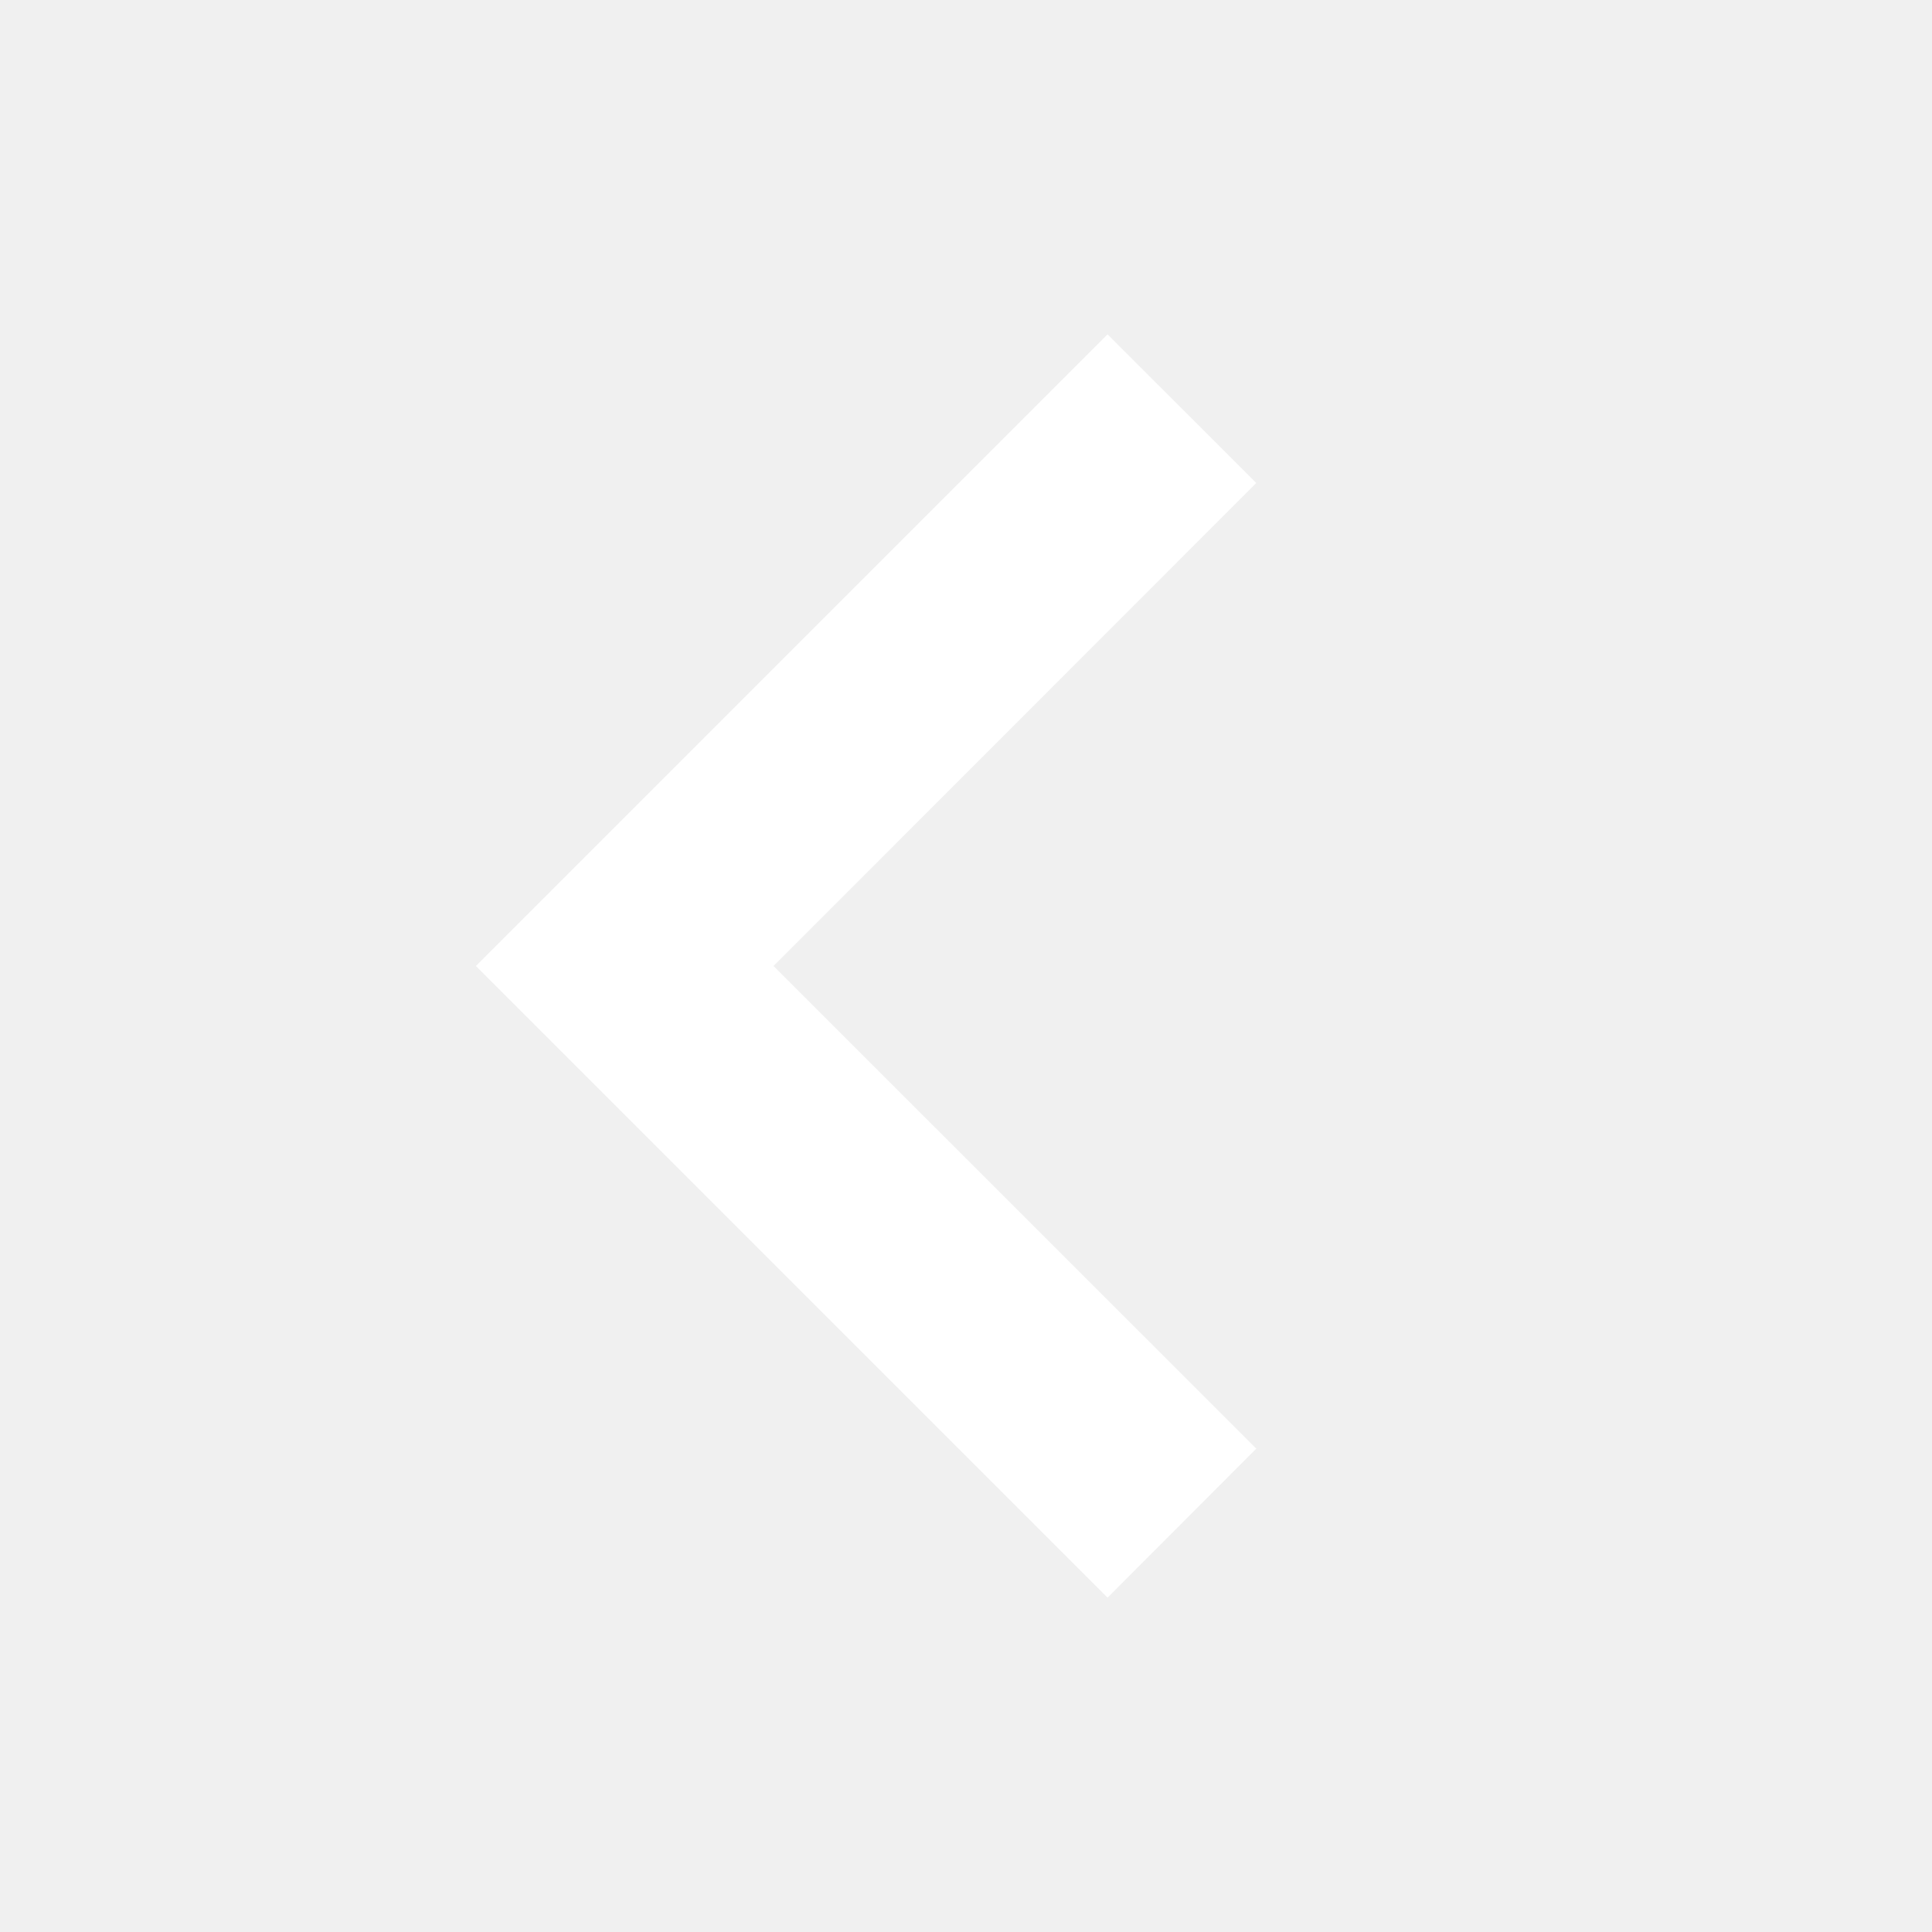
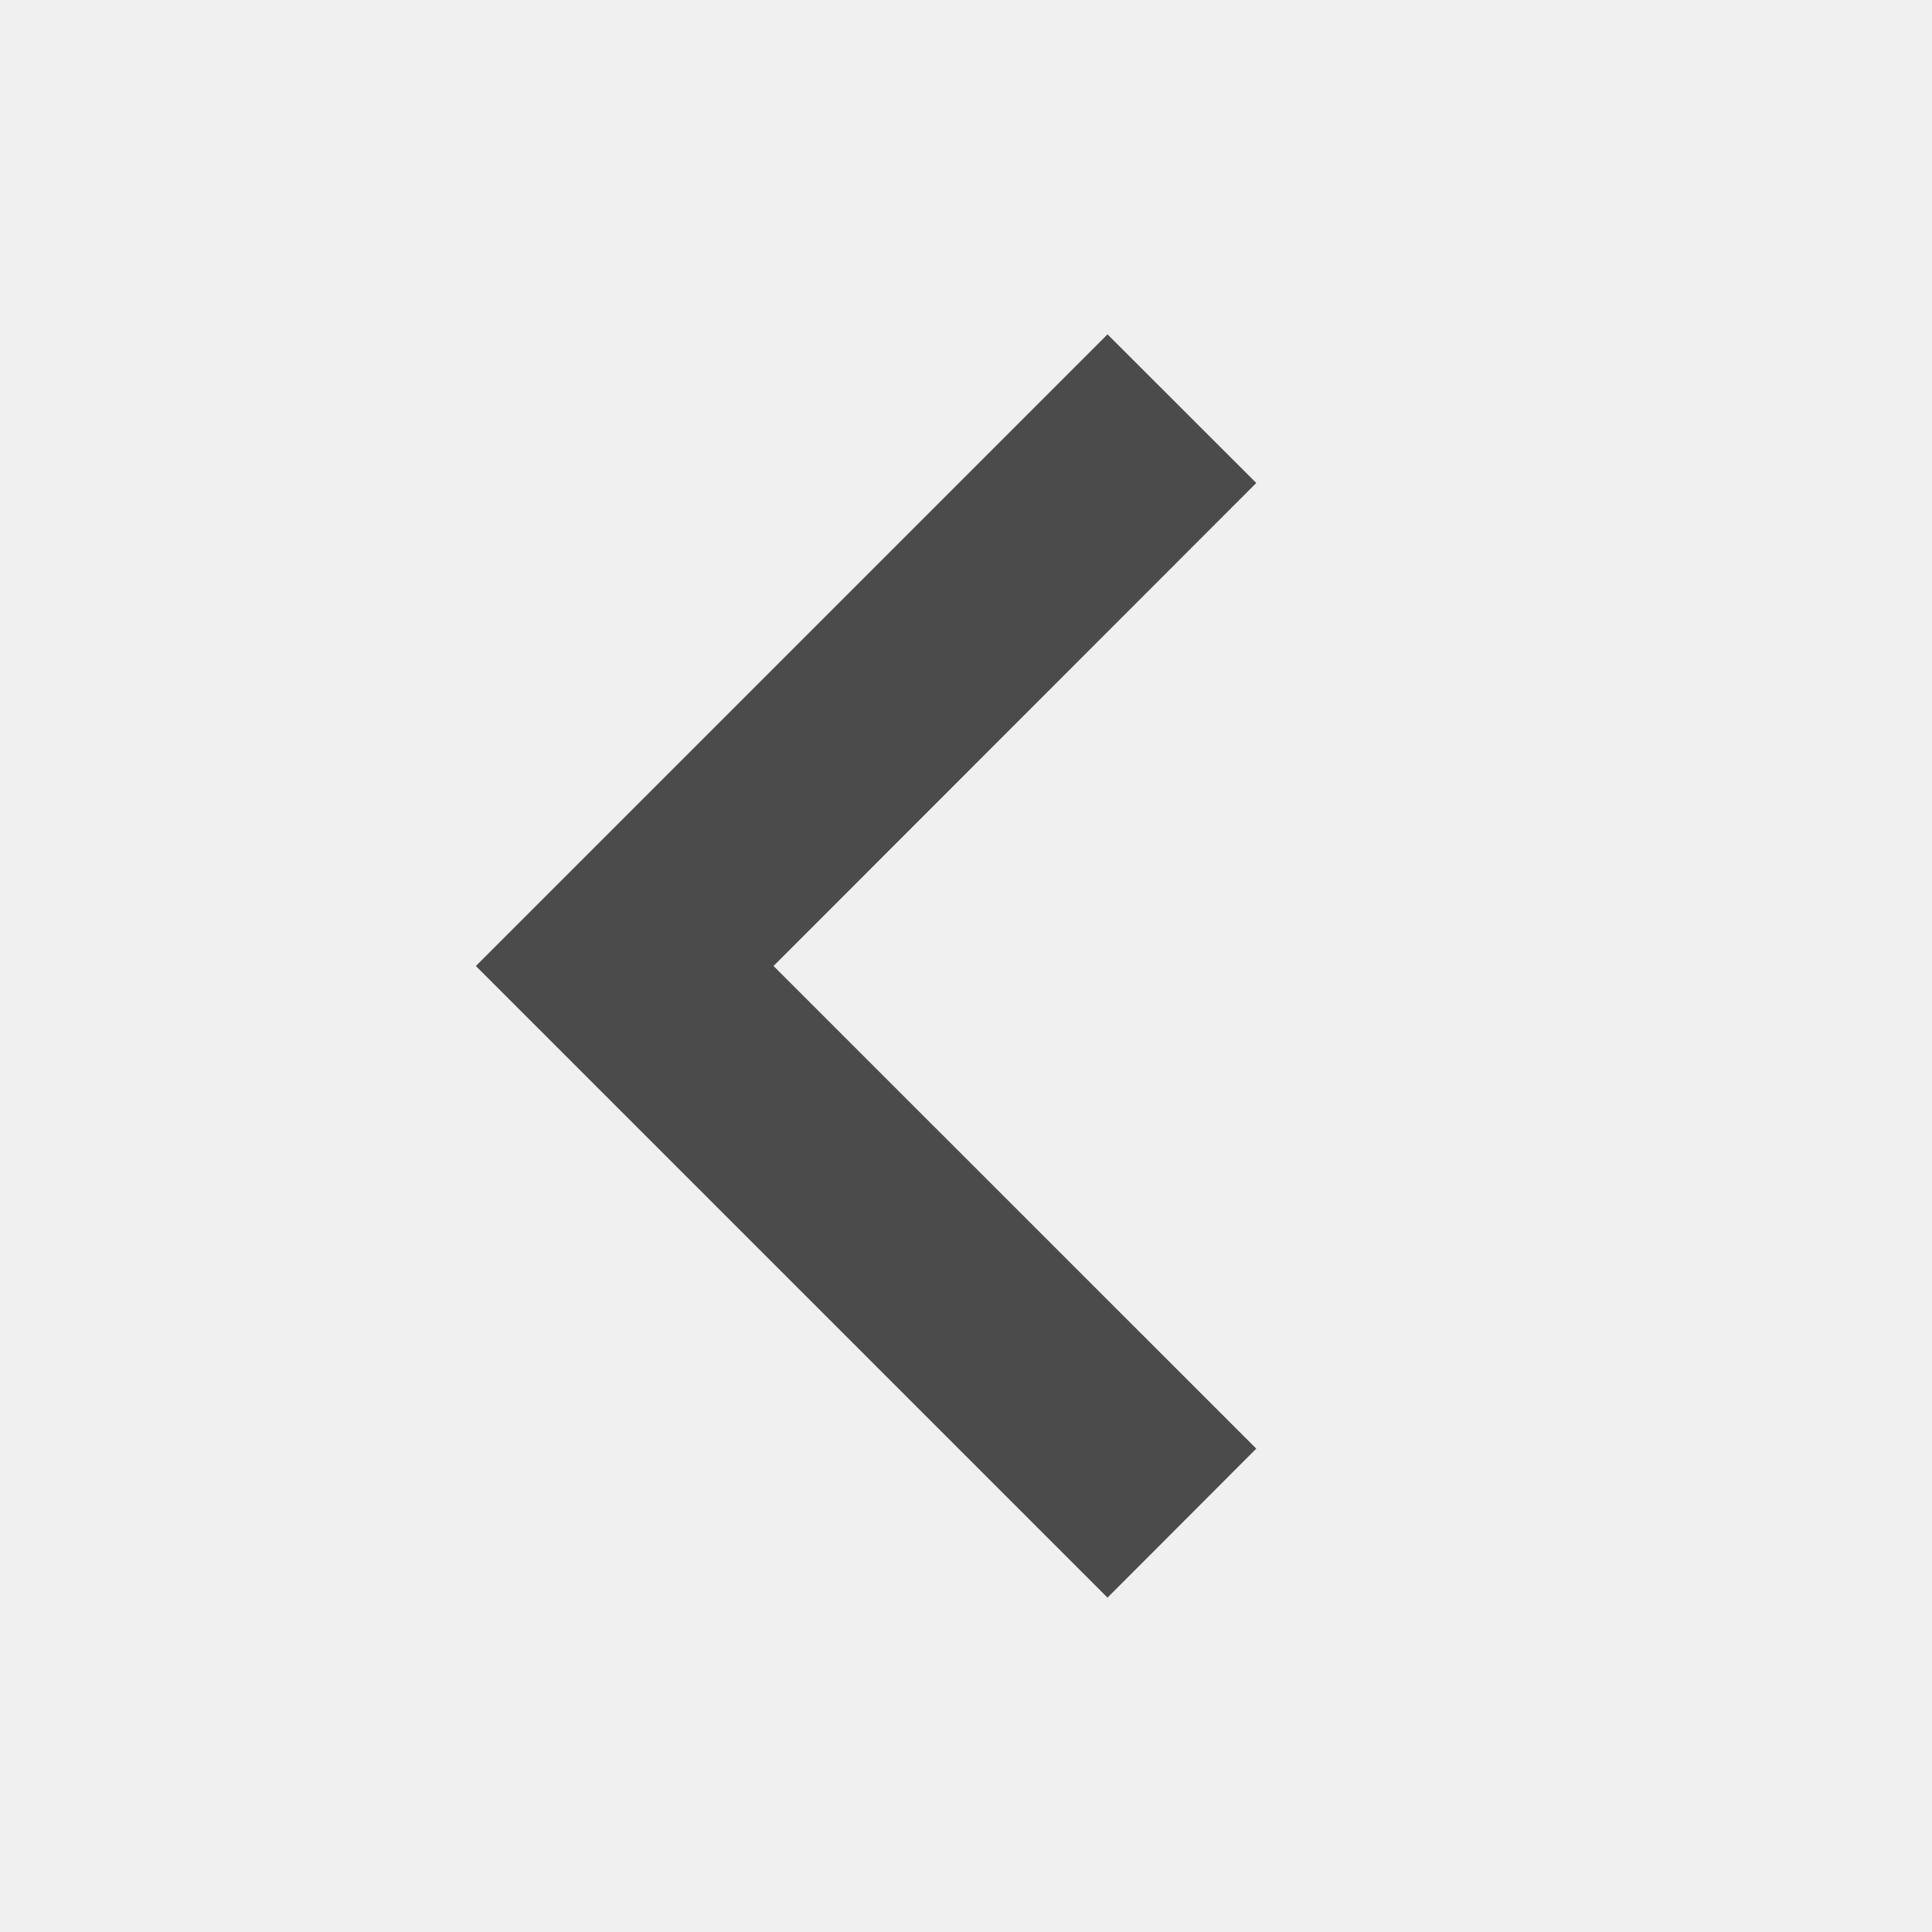
<svg xmlns="http://www.w3.org/2000/svg" width="16" height="16" id="svg2" version="1.1">
  <defs id="defs4" />
  <g id="layer1" transform="translate(0,-1036.362)" style="display:inline">
-     <path style="fill:#ffffff" id="path4" d="m 10.404,1048.359 -3.998,-3.997 3.998,-4 -1.232,-1.231 -5.231,5.231 5.231,5.231 1.232,-1.234 z" />
+     <path style="fill:#4b4b4b;fill-opacity:1" id="path4" d="m 10.404,1048.359 -3.998,-3.997 3.998,-4 -1.232,-1.231 -5.231,5.231 5.231,5.231 1.232,-1.234 z" />
  </g>
</svg>
